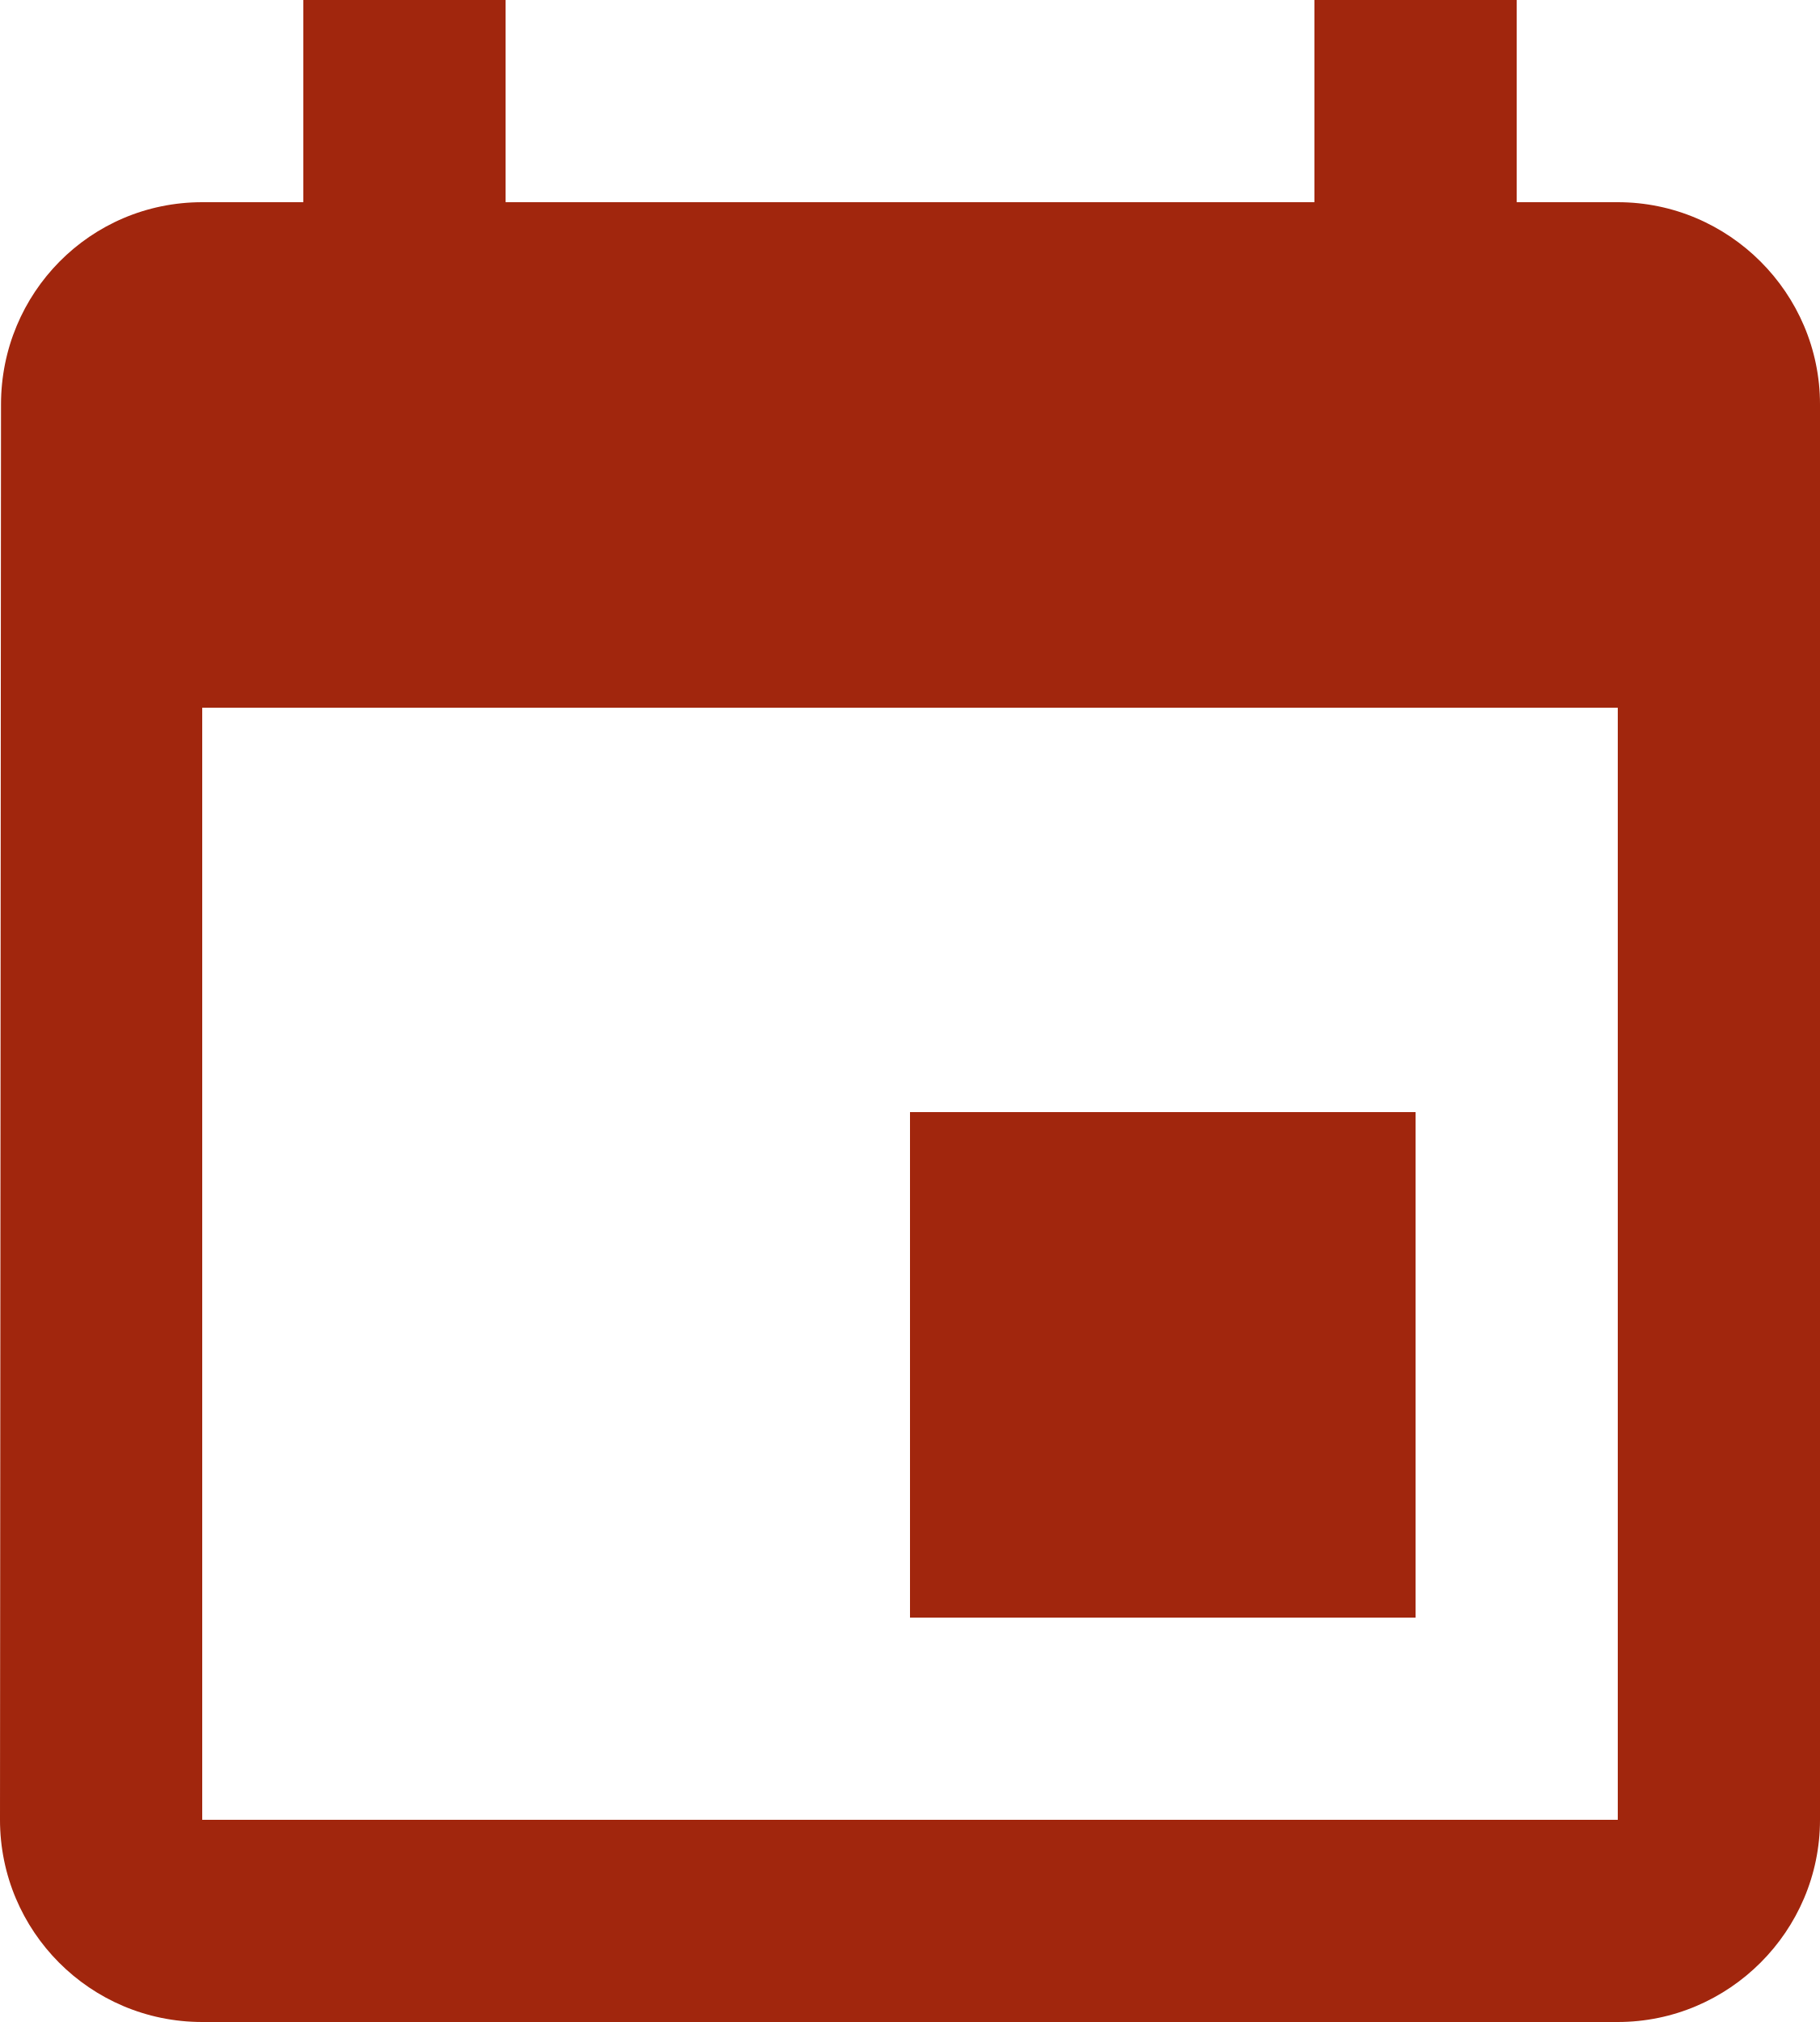
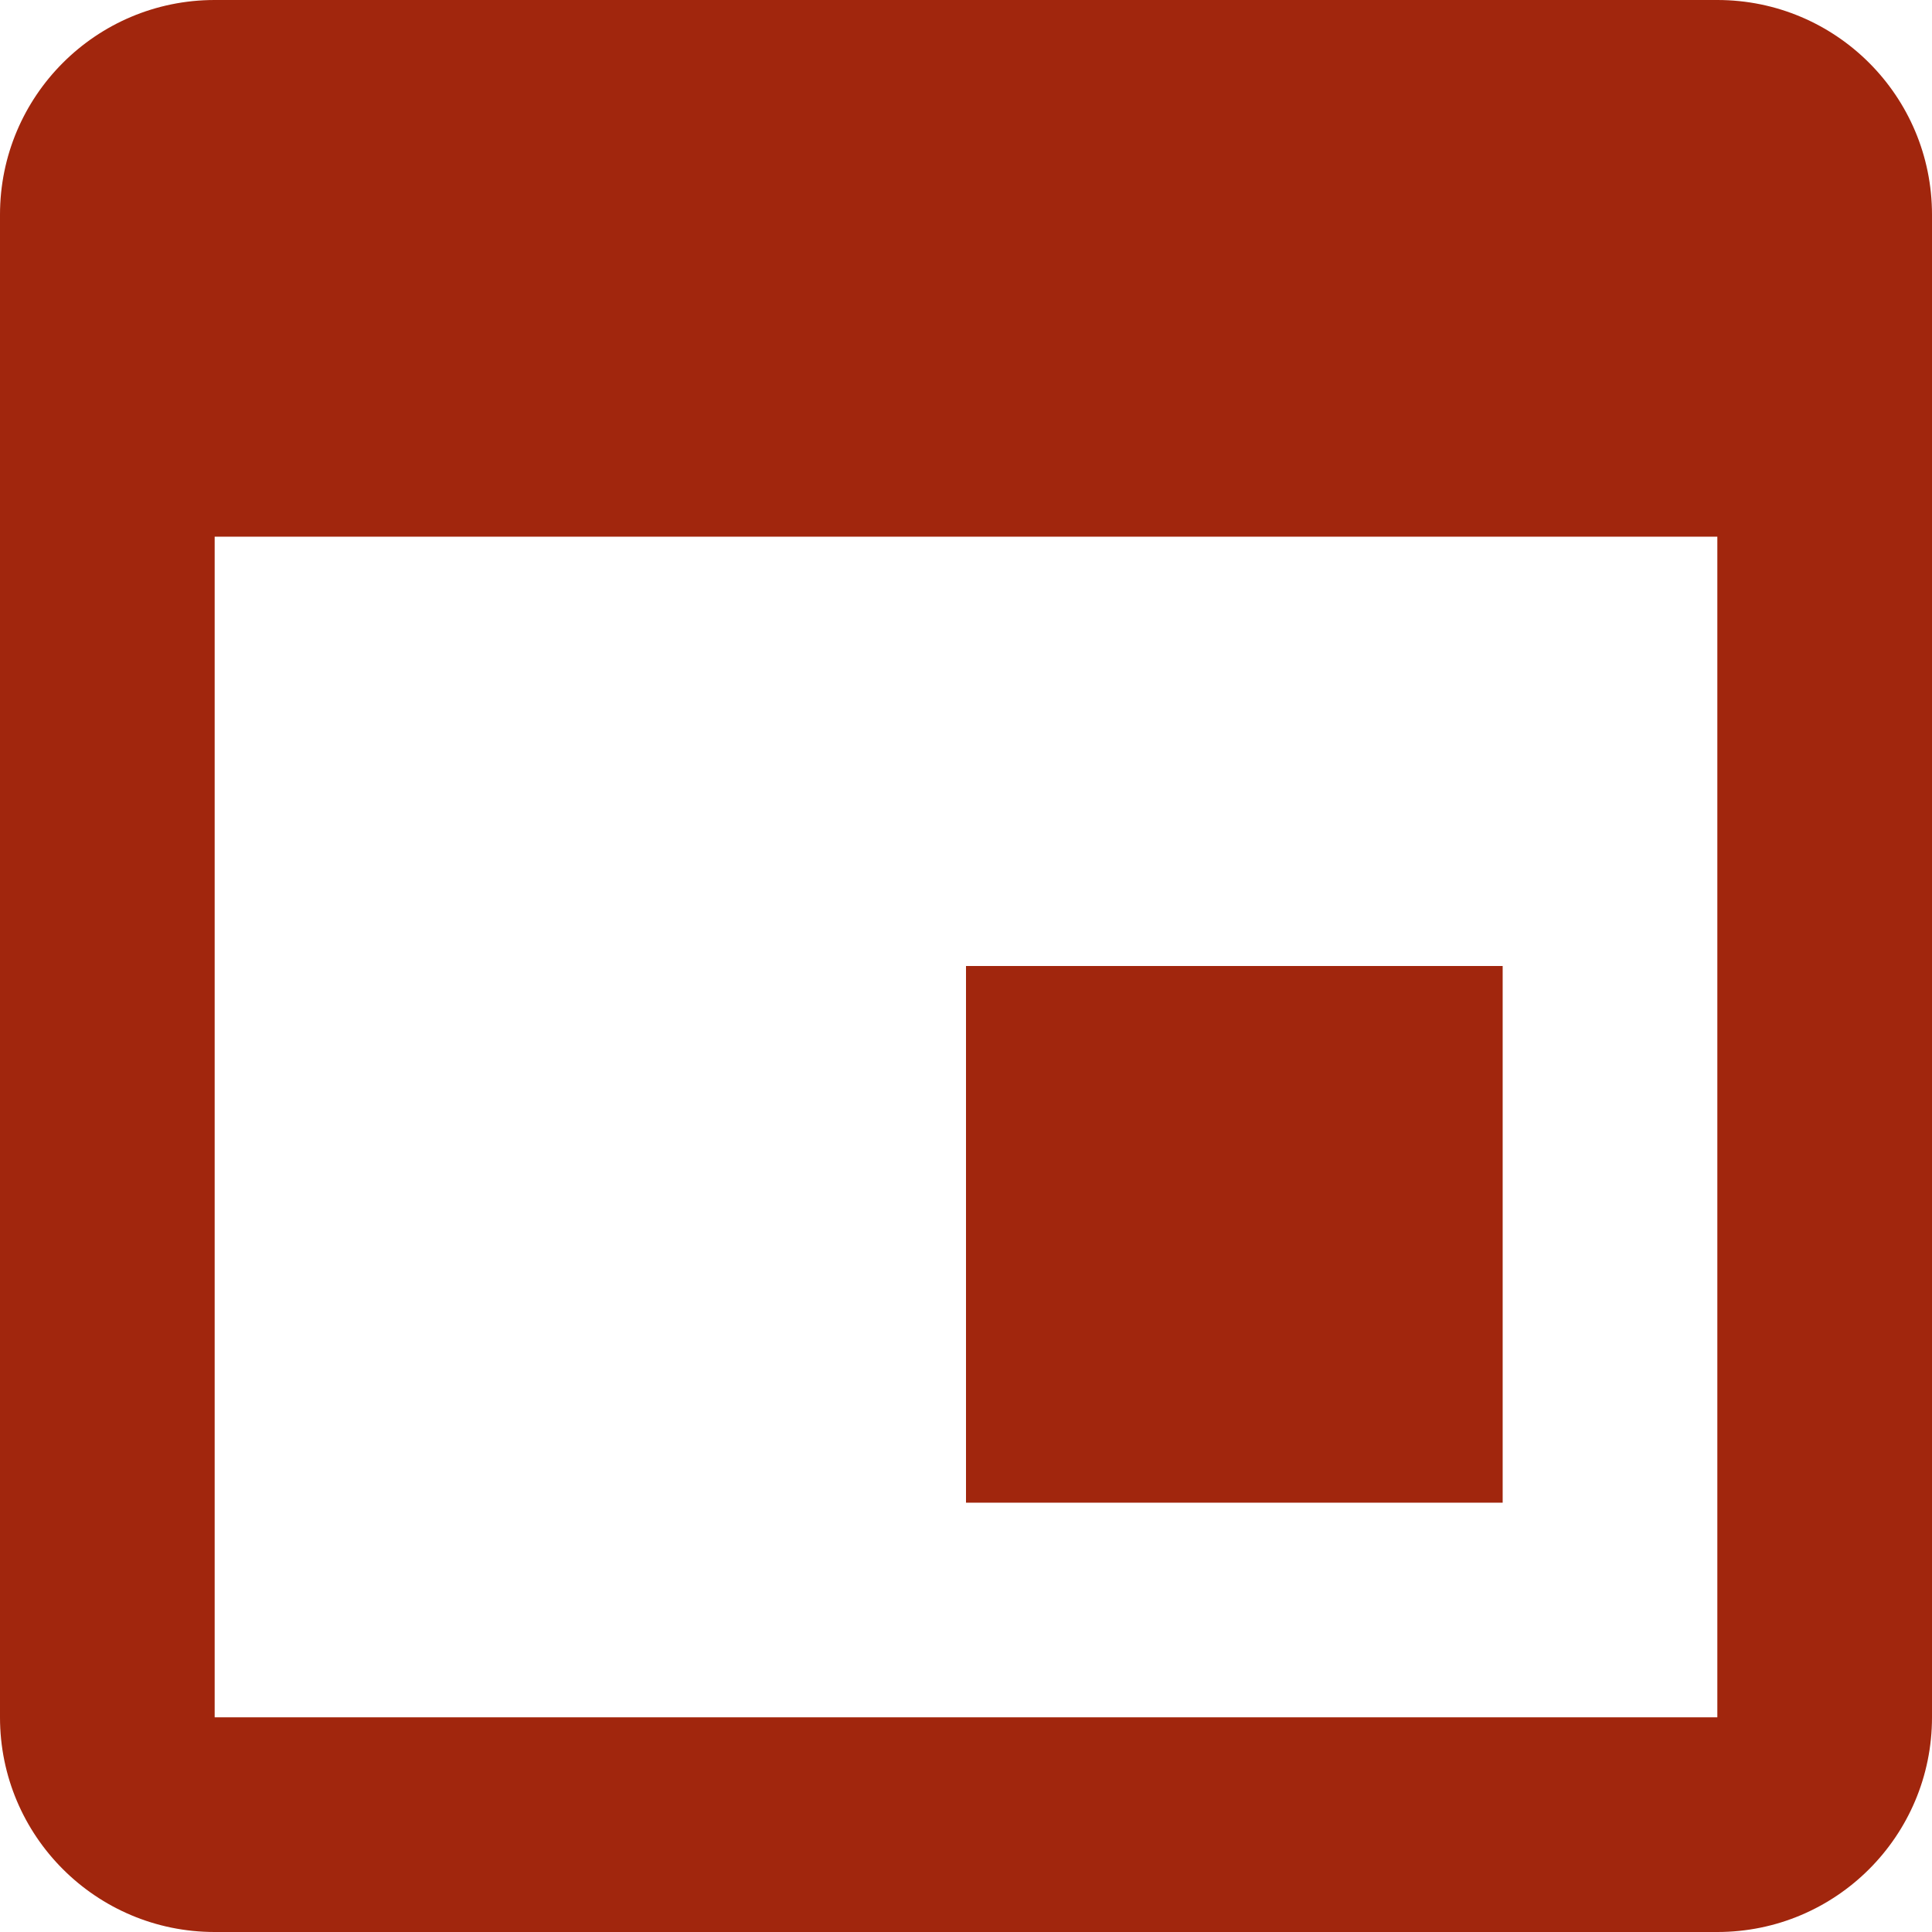
- <svg xmlns="http://www.w3.org/2000/svg" width="18px" height="20px" viewBox="0 0 18 20" version="1.1">
+ <svg xmlns="http://www.w3.org/2000/svg" width="18px" height="18px" viewBox="0 0 18 18" version="1.1">
  <g id="Page-1" stroke="none" stroke-width="1" fill="none" fill-rule="evenodd">
-     <g id="Filter-by-due-date" transform="translate(-68, -18)">
+     <g id="Filter-by-due-date" transform="translate(-68, -20)">
      <g id="filter_due_clear" transform="translate(65, 17)">
        <g id="Icon-24px">
-           <path d="M17,12 L12,12 L12,17 L17,17 L17,12 L17,12 Z M16,1 L16,3 L8,3 L8,1 L6,1 L6,3 L5,3 C3.89,3 3.01,3.9 3.01,5 L3,19 C3,20.1 3.89,21 5,21 L19,21 C20.1,21 21,20.1 21,19 L21,5 C21,3.9 20.1,3 19,3 L18,3 L18,1 L16,1 L16,1 Z M19,19 L5,19 L5,8 L19,8 L19,19 L19,19 Z" id="Shape" fill="#A1260D" />
+           <path d="M17,12 L12,12 L12,17 L17,17 L17,12 L17,12 Z M5,3 L19,3 C20.105,3 21,3.895 21,5 L21,19 C21,20.105 20.105,21 19,21 L5,21 C3.895,21 3,20.105 3,19 L3,5 C3,3.895 3.895,3 5,3 Z M19,19 L5,19 L5,8 L19,8 L19,19 L19,19 Z" id="Shape" fill="#A1260D" />
          <polygon id="Shape" points="0 0 24 0 24 24 0 24" />
        </g>
      </g>
    </g>
  </g>
</svg>
